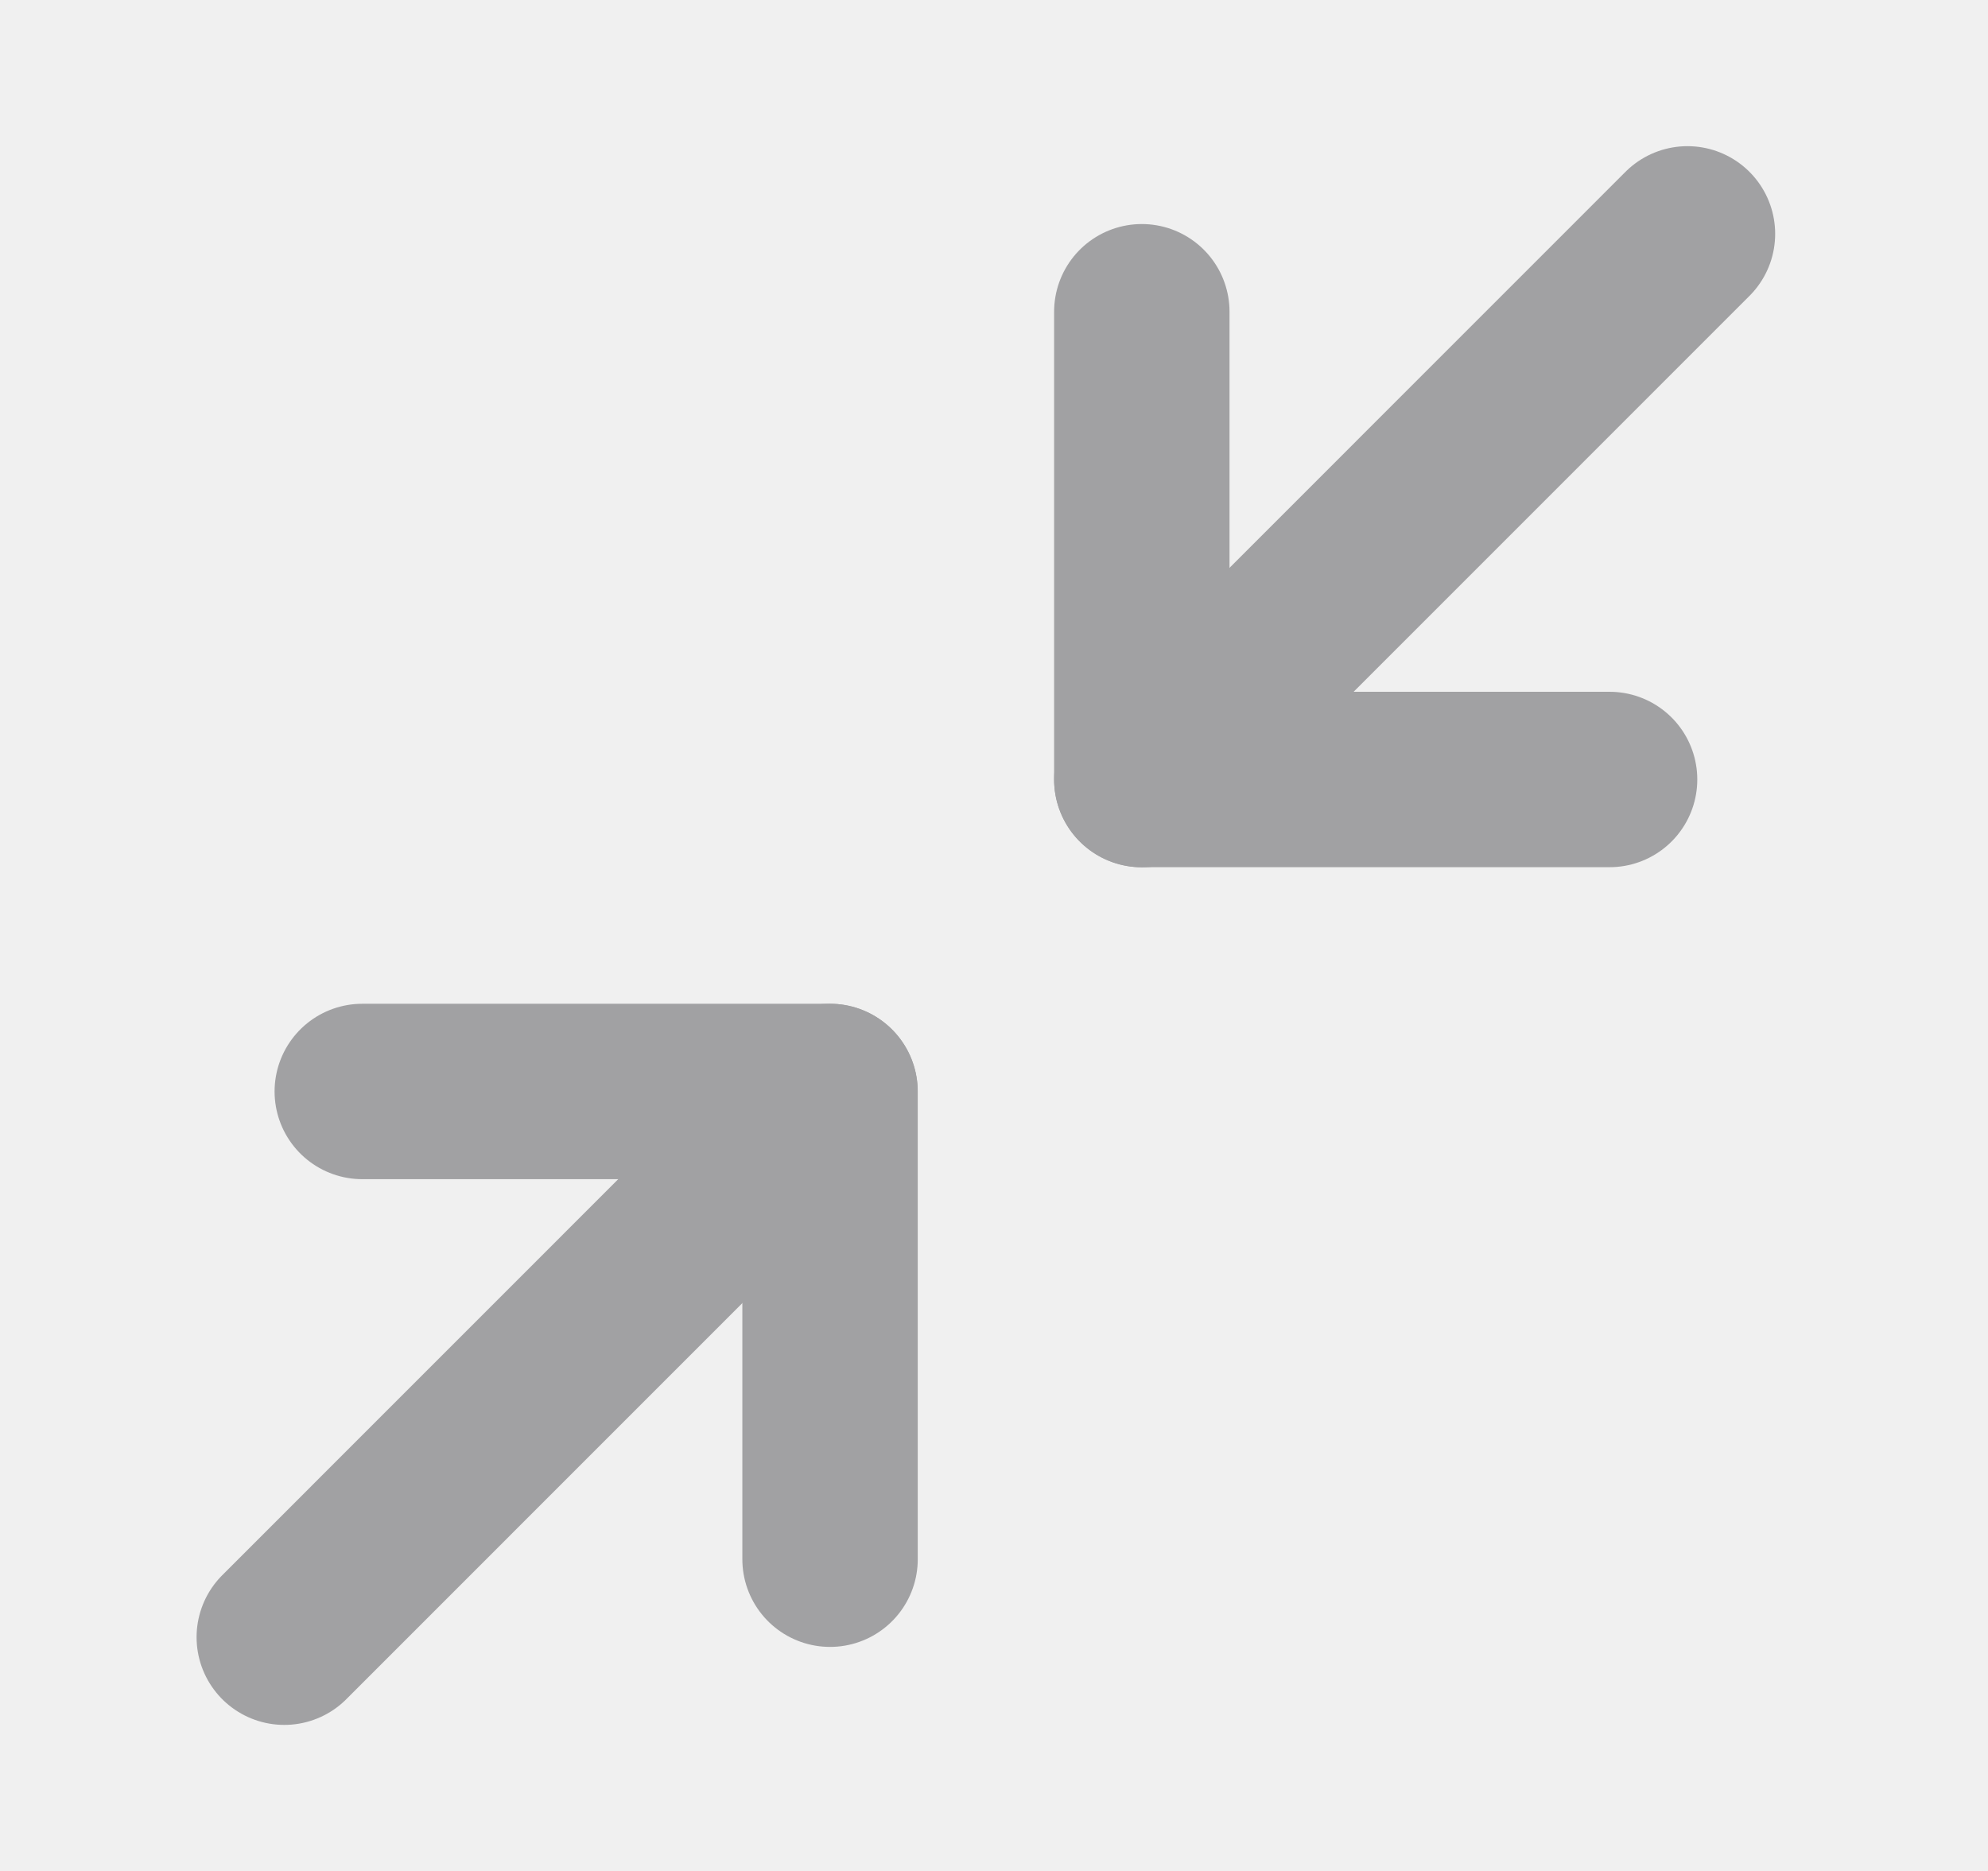
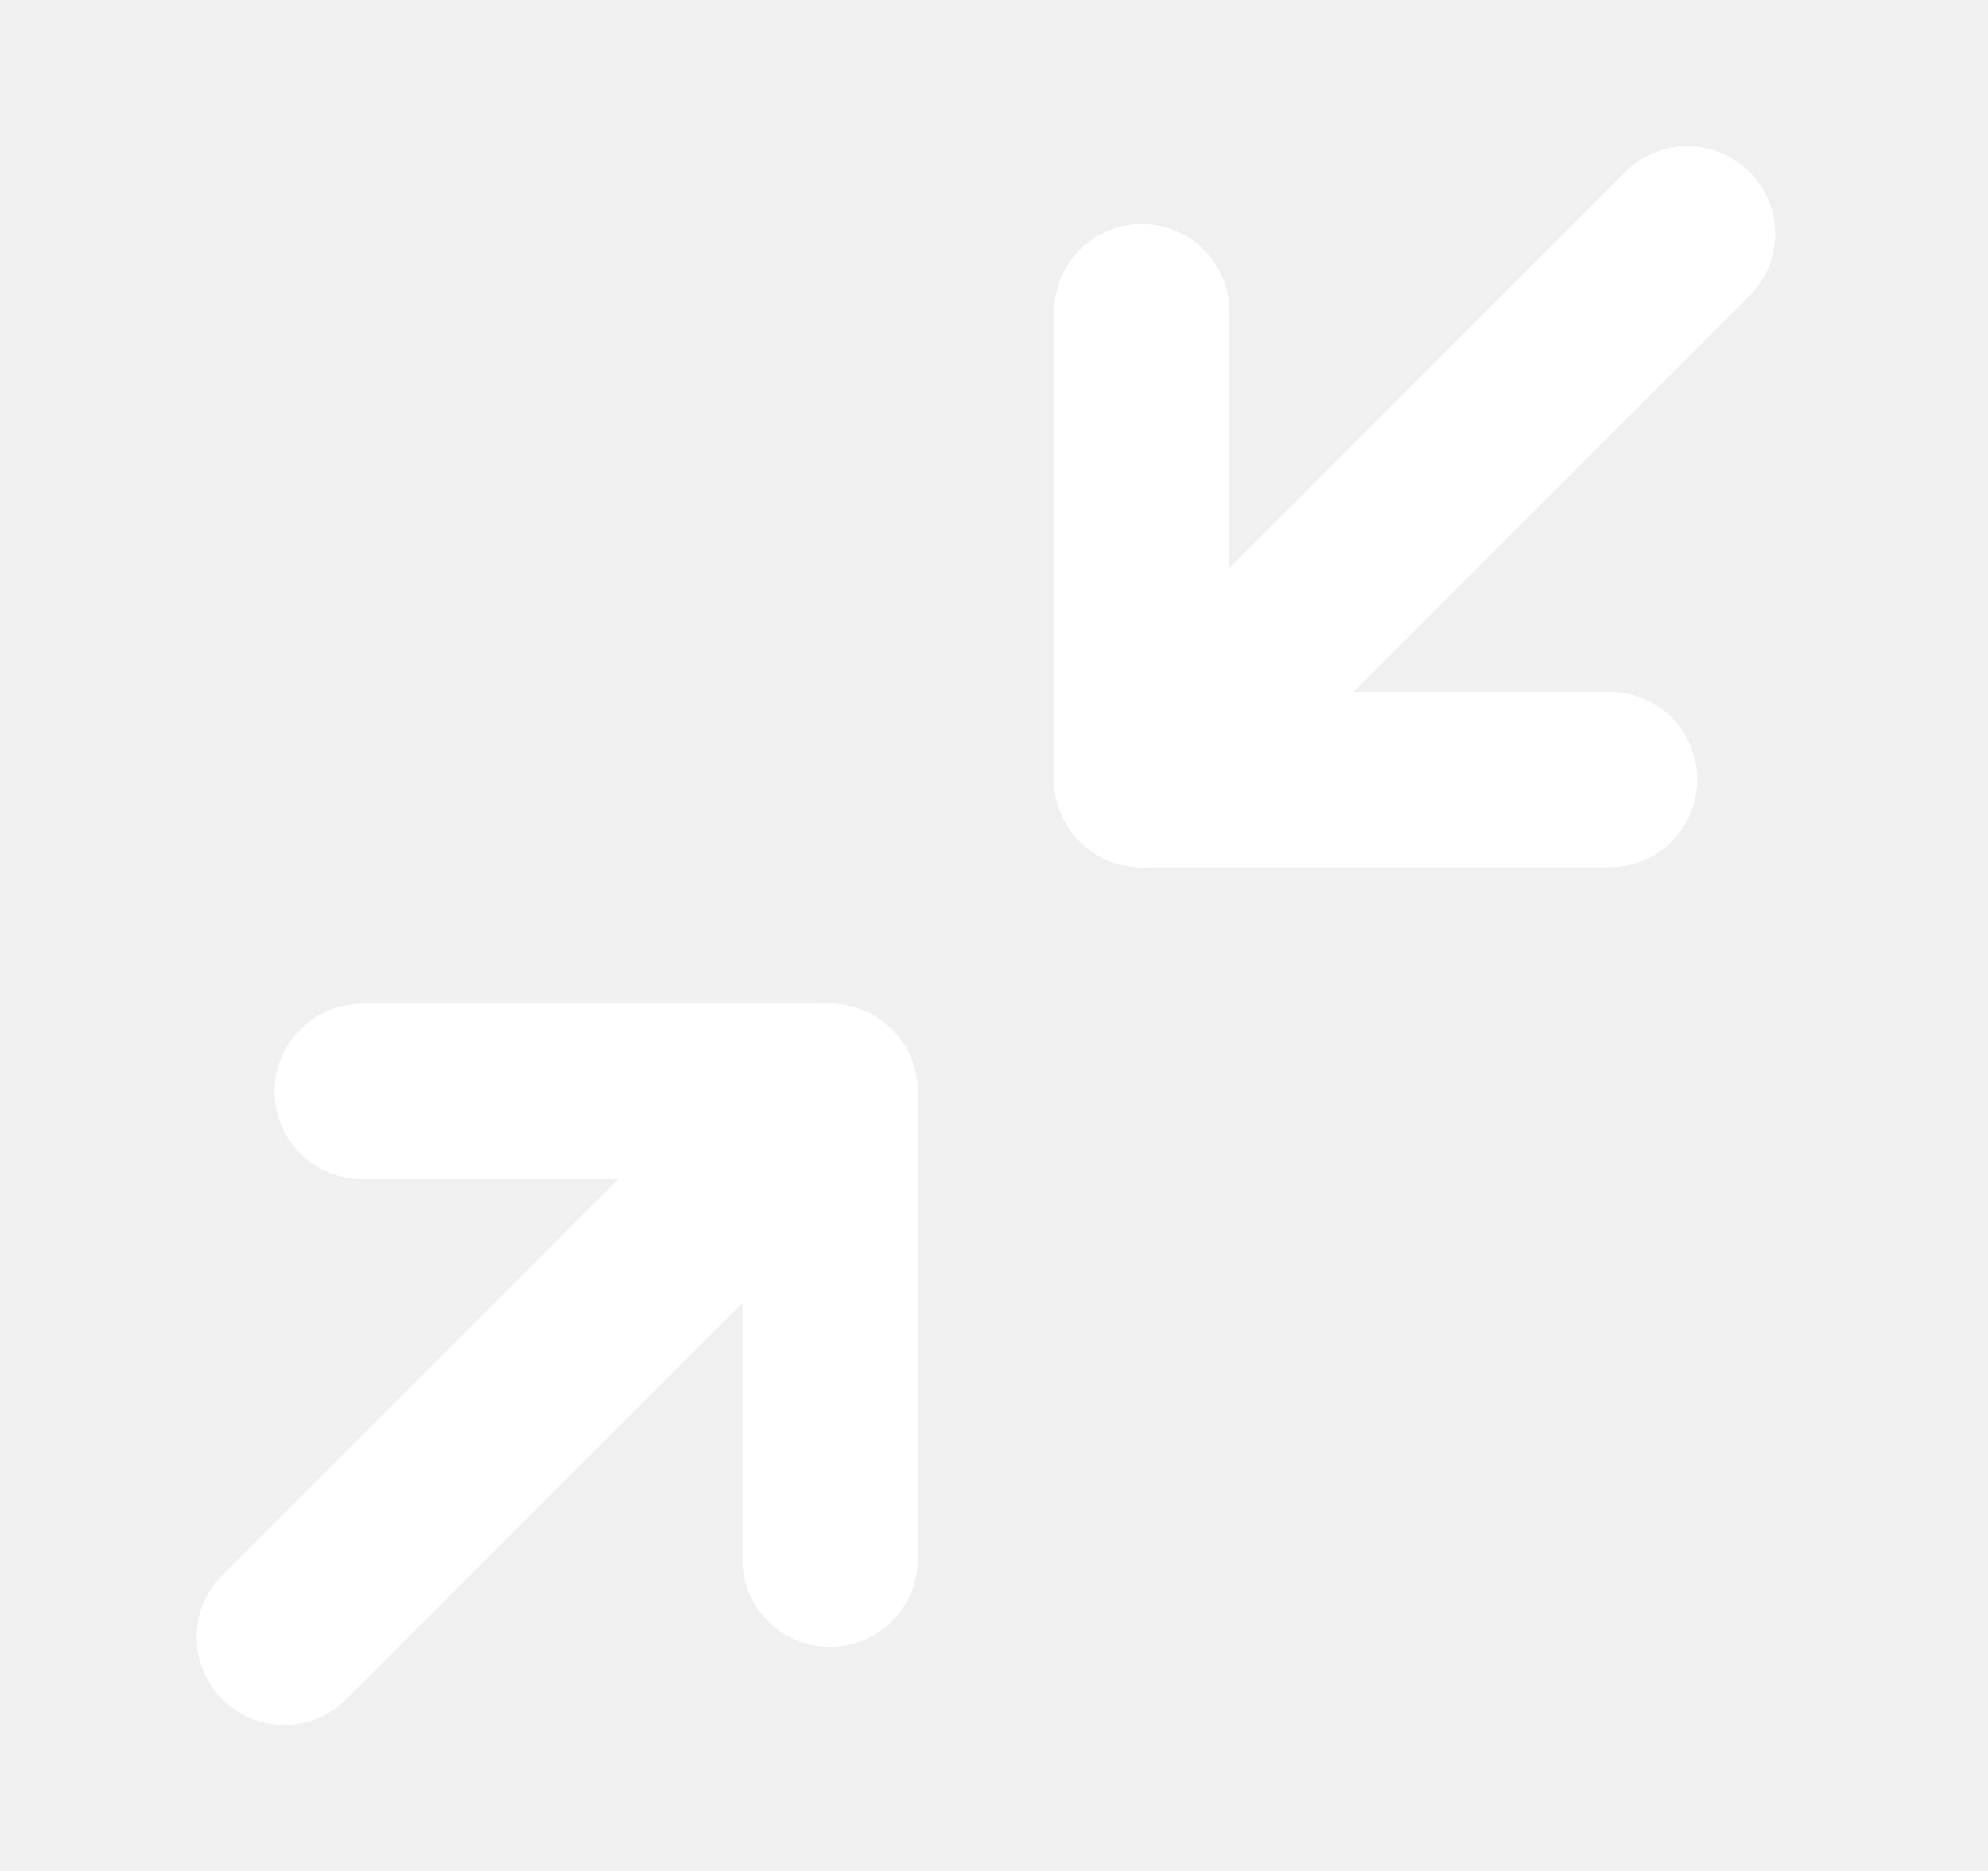
<svg xmlns="http://www.w3.org/2000/svg" width="17" height="16" viewBox="0 0 17 16" fill="none">
-   <path d="M9.764 2.666V6.666H13.764" stroke="#A1A1A3" stroke-width="1.5" stroke-linecap="round" stroke-linejoin="round" />
-   <path d="M9.764 6.667L14.43 2" stroke="#A1A1A3" stroke-width="1.5" stroke-linecap="round" stroke-linejoin="round" />
-   <path d="M7.098 13.334V9.334H3.098" stroke="#A1A1A3" stroke-width="1.5" stroke-linecap="round" stroke-linejoin="round" />
-   <path d="M7.097 9.334L2.431 14.001" stroke="#A1A1A3" stroke-width="1.5" stroke-linecap="round" stroke-linejoin="round" />
+   <path d="M9.764 2.666V6.666H13.764" stroke="white" stroke-width="1.5" stroke-linecap="round" stroke-linejoin="round" />
+   <path d="M9.764 6.667L14.43 2" stroke="white" stroke-width="1.5" stroke-linecap="round" stroke-linejoin="round" />
+   <path d="M7.098 13.334V9.334H3.098" stroke="white" stroke-width="1.5" stroke-linecap="round" stroke-linejoin="round" />
+   <path d="M7.097 9.334L2.431 14.001" stroke="white" stroke-width="1.5" stroke-linecap="round" stroke-linejoin="round" />
</svg>
